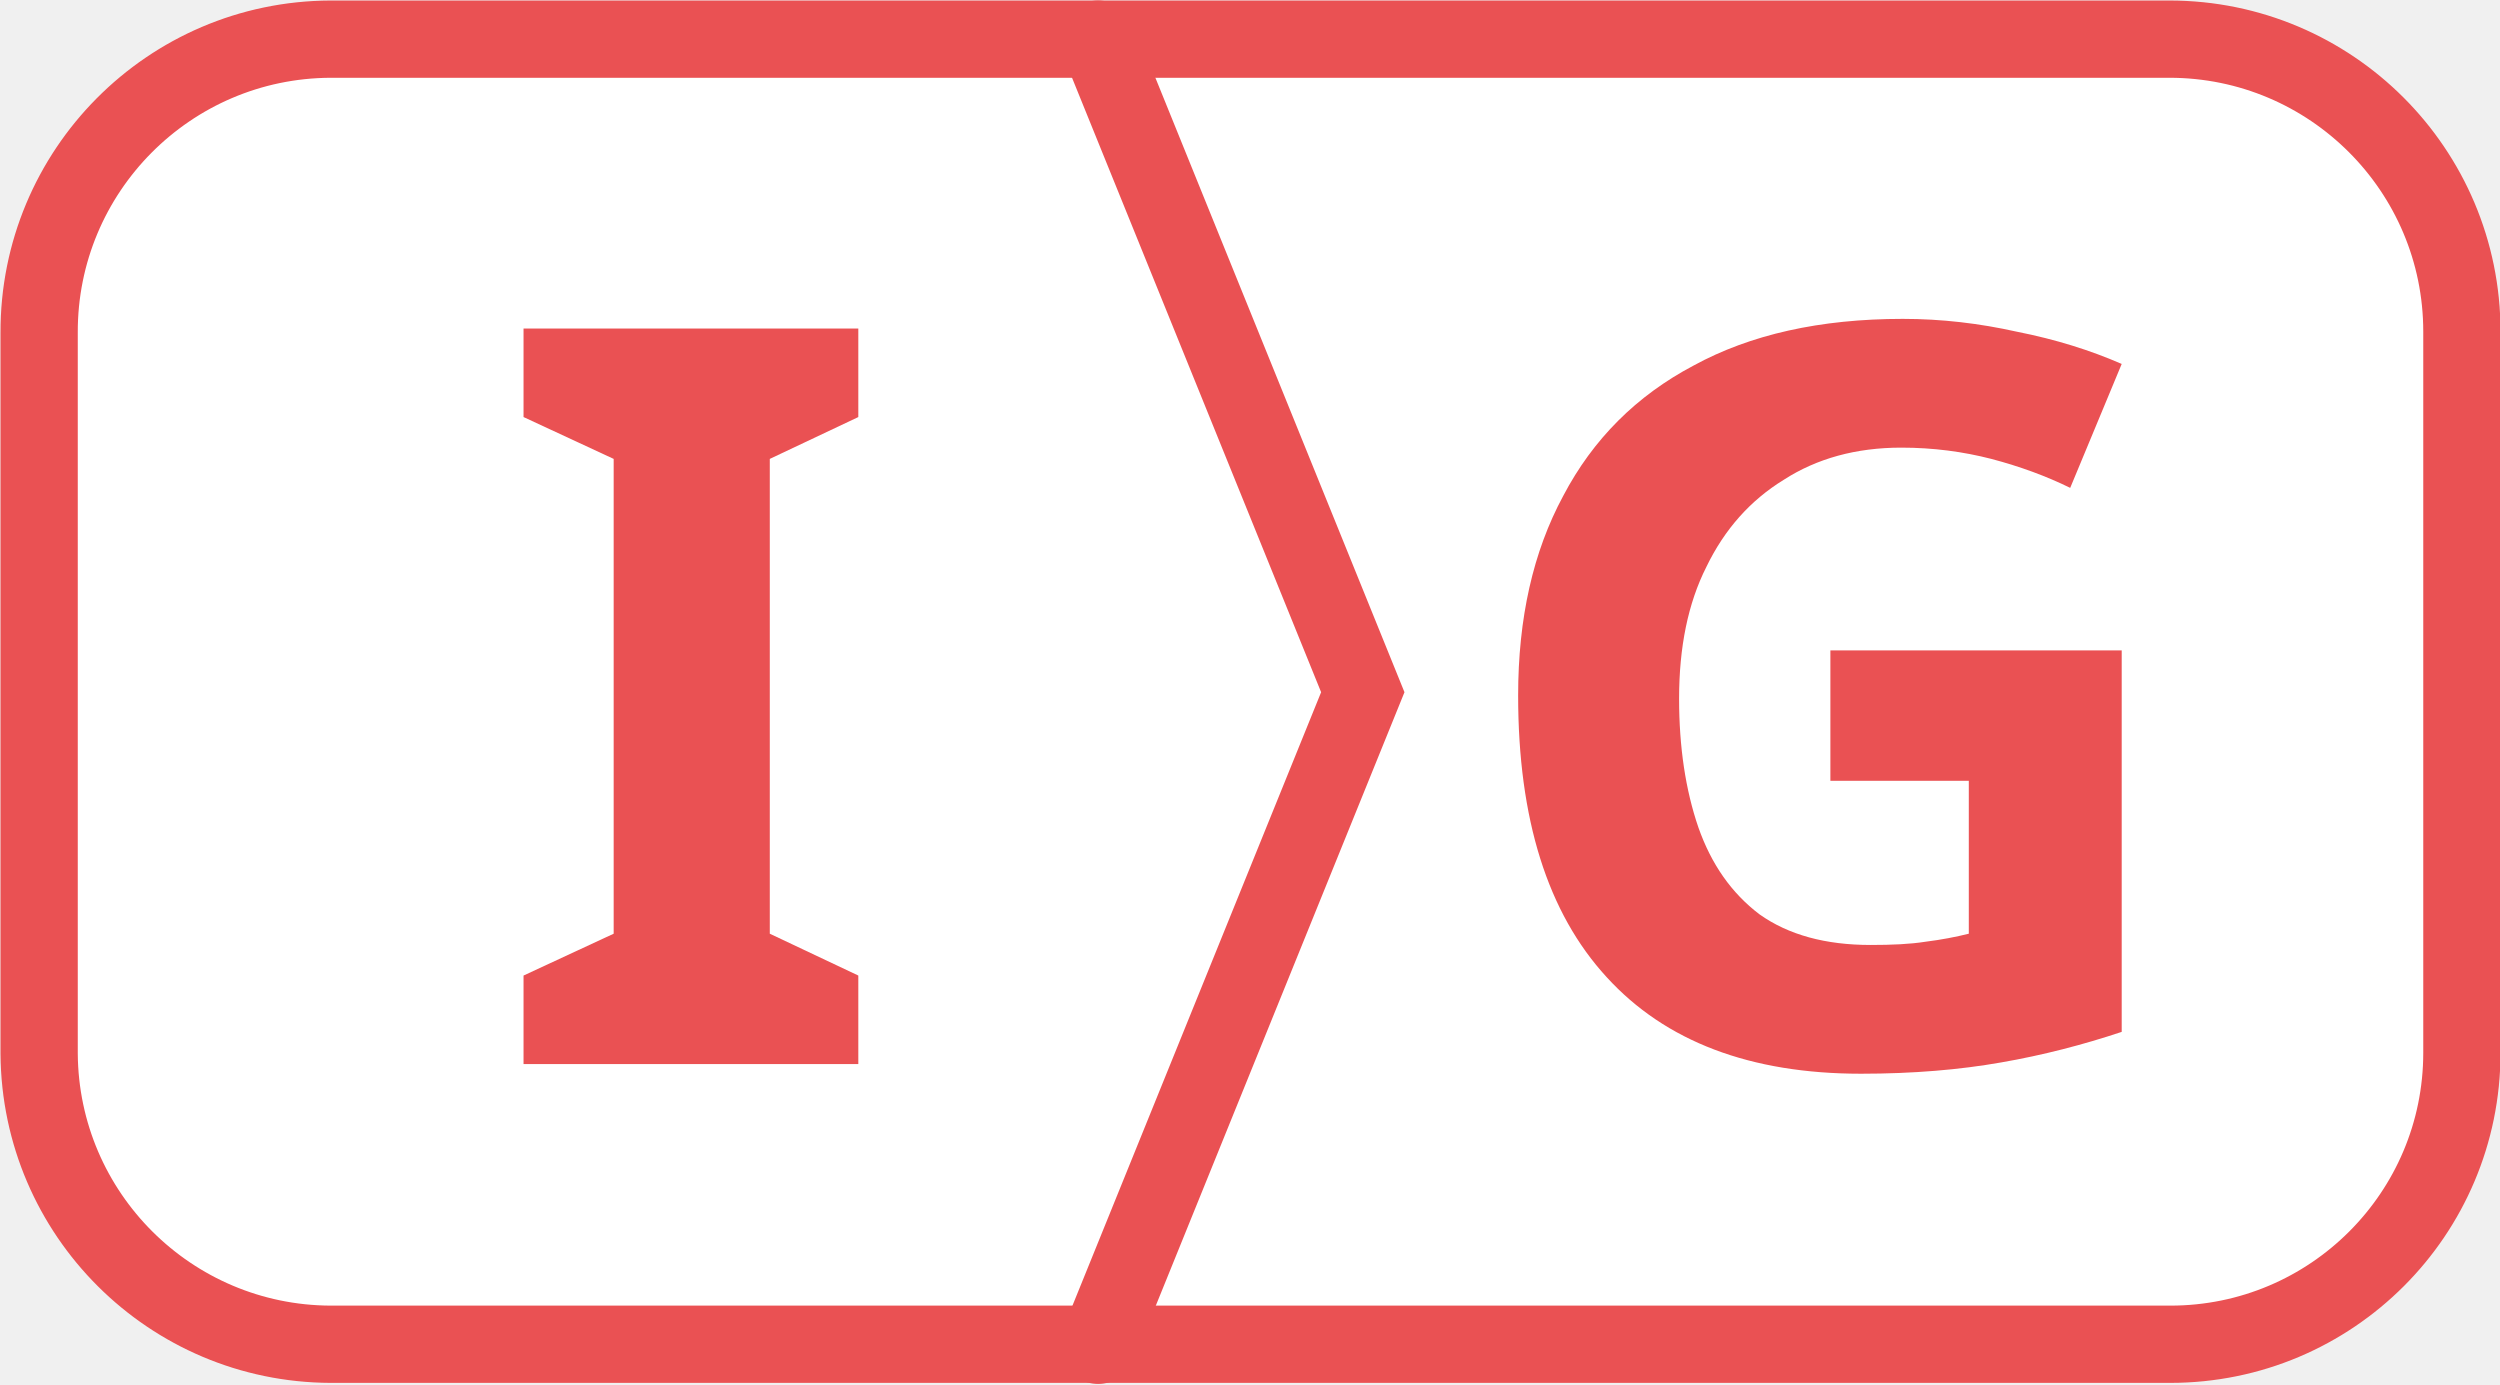
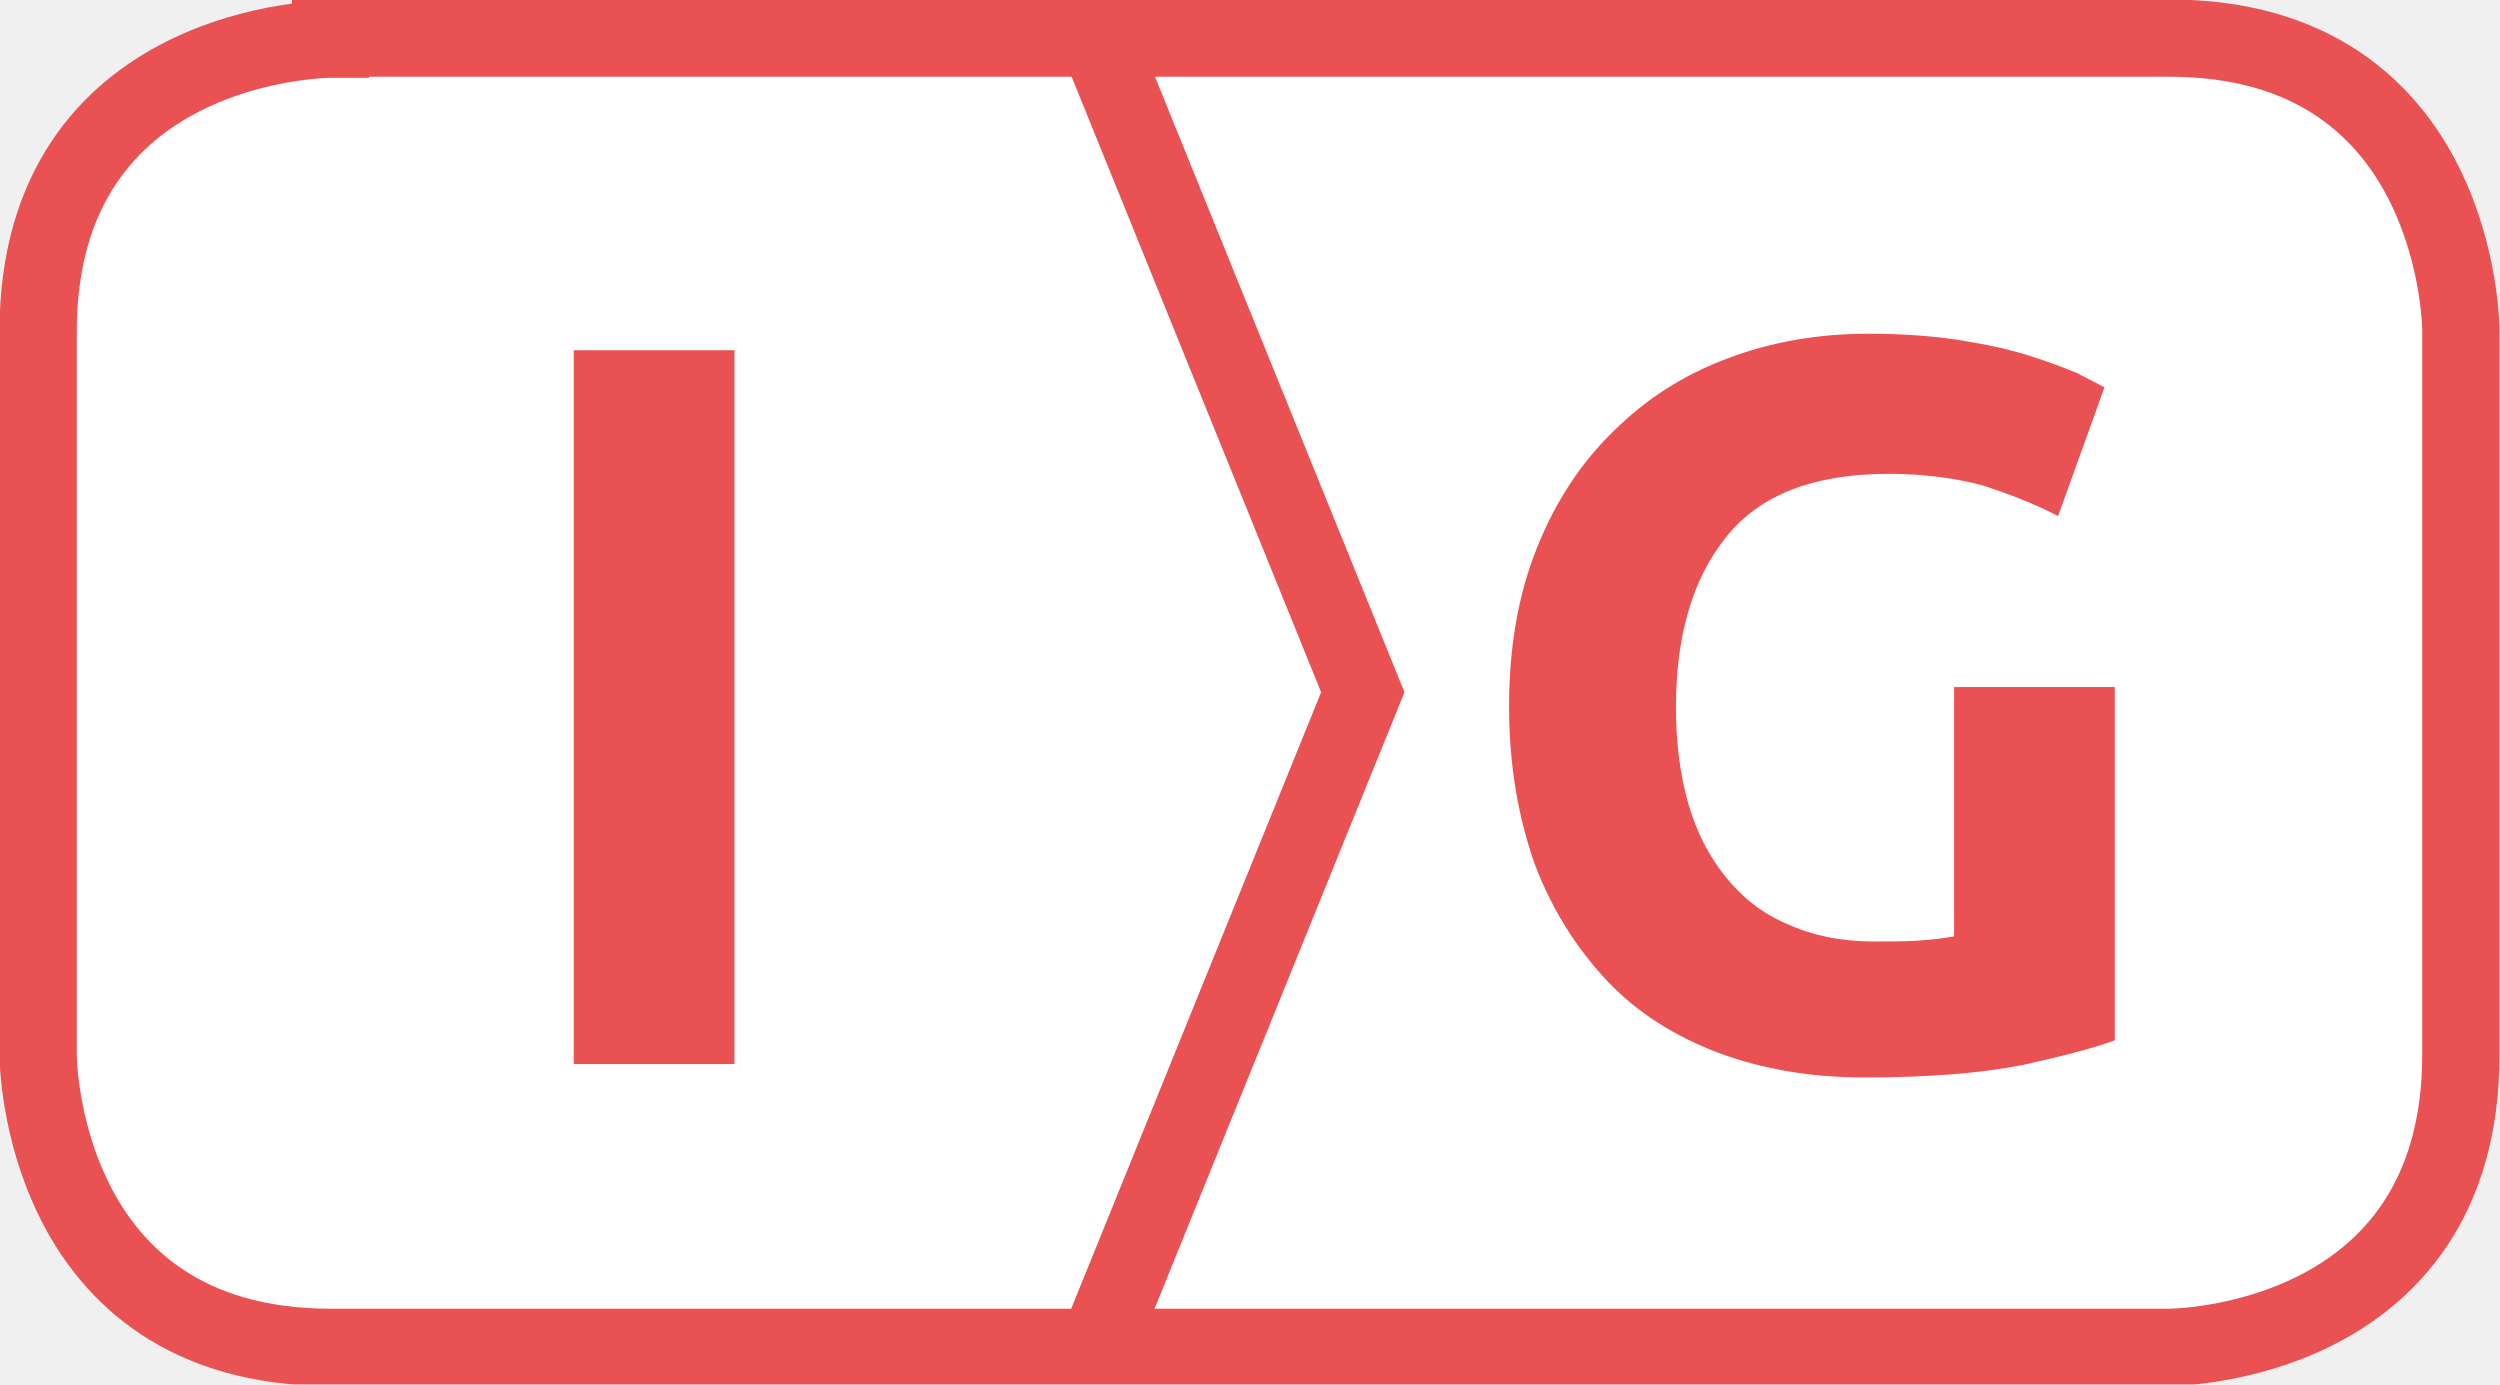
- <svg xmlns="http://www.w3.org/2000/svg" id="Capa_1" data-name="Capa 1" viewBox="0 0 24.27 13.44">
-   <defs>
-     <style>.cls-1,.cls-4{fill:none;}.cls-2{clip-path:url(#clip-path);}.cls-3{fill:#fff;}.cls-4{stroke:#ea5153;stroke-linecap:round;stroke-width:0.75px;}.cls-5{font-size:10px;fill:#ea5153;font-family:Ubuntu-Bold, Ubuntu;font-weight:700;}</style>
-     <clipPath id="clip-path" transform="translate(-0.25 -0.24)">
-       <rect class="cls-1" x="0.25" y="0.24" width="24.27" height="13.44" />
+ <svg xmlns="http://www.w3.org/2000/svg" xmlns:xlink="http://www.w3.org/1999/xlink" version="1.1" id="Capa_1" x="0px" y="0px" viewBox="0 0 24.27 13.44" style="enable-background:new 0 0 24.27 13.44;" xml:space="preserve">
+   <style type="text/css">
+ 	.st0{clip-path:url(#SVGID_00000180363671788824356890000015883620793298772913_);fill:#FFFFFF;}
+ 	
+ 		.st1{clip-path:url(#SVGID_00000180363671788824356890000015883620793298772913_);fill:none;stroke:#EA5153;stroke-width:0.75;stroke-linecap:round;}
+ 	.st2{clip-path:url(#SVGID_00000180363671788824356890000015883620793298772913_);}
+ 	.st3{fill:#EA5153;}
+ </style>
+   <g>
+     <defs>
+       <rect id="SVGID_1_" width="24.27" height="13.44" />
+     </defs>
+     <clipPath id="SVGID_00000042696434526989272420000007913195034927159454_">
+       <use xlink:href="#SVGID_1_" style="overflow:visible;" />
    </clipPath>
-   </defs>
-   <g class="cls-2">
-     <path class="cls-3" d="M3.21.38H21.06a2.84,2.84,0,0,1,2.84,2.84v7a2.83,2.83,0,0,1-2.83,2.83H3.21A2.84,2.84,0,0,1,.38,10.23v-7A2.84,2.84,0,0,1,3.21.38Z" />
-     <path class="cls-4" d="M3.21.38H21.06a2.84,2.84,0,0,1,2.84,2.84v7a2.83,2.83,0,0,1-2.83,2.83H3.21A2.84,2.84,0,0,1,.38,10.23v-7A2.84,2.84,0,0,1,3.21.38Z" />
-     <polyline class="cls-4" points="10.66 13.06 13.23 6.72 10.66 0.38" />
-     <text class="cls-5" transform="translate(4.77 10.33)">I</text>
-     <text class="cls-5" transform="translate(14.16 10.33)">G</text>
+     <path style="clip-path:url(#SVGID_00000042696434526989272420000007913195034927159454_);fill:#FFFFFF;" d="M3.21,0.38   c0,0-2.84,0-2.84,2.84v7.02c0,0,0,2.84,2.84,2.84h17.85c0,0,2.83,0,2.83-2.84V3.21c0,0,0-2.84-2.83-2.84H3.21z" />
+     <path style="clip-path:url(#SVGID_00000042696434526989272420000007913195034927159454_);fill:none;stroke:#EA5153;stroke-width:0.75;stroke-linecap:round;" d="   M3.21,0.38c0,0-2.84,0-2.84,2.84v7.02c0,0,0,2.84,2.84,2.84h17.85c0,0,2.83,0,2.83-2.84V3.21c0,0,0-2.84-2.83-2.84H3.21z" />
+     <polyline style="clip-path:url(#SVGID_00000042696434526989272420000007913195034927159454_);fill:none;stroke:#EA5153;stroke-width:0.75;stroke-linecap:round;" points="   10.66,13.06 13.23,6.72 10.66,0.38  " />
+     <g style="clip-path:url(#SVGID_00000042696434526989272420000007913195034927159454_);">
+       <path class="st3" d="M5.57,3.4h1.56v6.93H5.57V3.4z" />
+     </g>
+     <g style="clip-path:url(#SVGID_00000042696434526989272420000007913195034927159454_);">
+       <path class="st3" d="M18.34,4.6c-0.73,0-1.25,0.2-1.58,0.61s-0.49,0.96-0.49,1.66c0,0.34,0.04,0.65,0.12,0.93    c0.08,0.28,0.2,0.51,0.36,0.71c0.16,0.2,0.36,0.36,0.6,0.46c0.24,0.11,0.52,0.17,0.84,0.17c0.17,0,0.32,0,0.45-0.01    c0.12-0.01,0.23-0.02,0.33-0.04V6.67h1.56v3.43c-0.19,0.07-0.49,0.15-0.9,0.24c-0.41,0.08-0.92,0.12-1.53,0.12    c-0.52,0-0.99-0.08-1.42-0.24c-0.42-0.16-0.79-0.39-1.08-0.7s-0.53-0.68-0.7-1.13c-0.16-0.45-0.25-0.96-0.25-1.53    c0-0.58,0.09-1.09,0.27-1.54c0.18-0.45,0.43-0.83,0.74-1.13c0.31-0.31,0.68-0.55,1.11-0.71c0.42-0.16,0.88-0.24,1.36-0.24    c0.33,0,0.62,0.02,0.88,0.06c0.26,0.04,0.49,0.09,0.68,0.15c0.19,0.06,0.35,0.12,0.47,0.17c0.12,0.06,0.21,0.11,0.27,0.14    l-0.45,1.25c-0.21-0.11-0.46-0.21-0.74-0.3C18.97,4.64,18.67,4.6,18.34,4.6z" />
+     </g>
  </g>
+   <g>
+ </g>
+   <g>
+ </g>
+   <g>
+ </g>
+   <g>
+ </g>
+   <g>
+ </g>
+   <g>
+ </g>
</svg>
